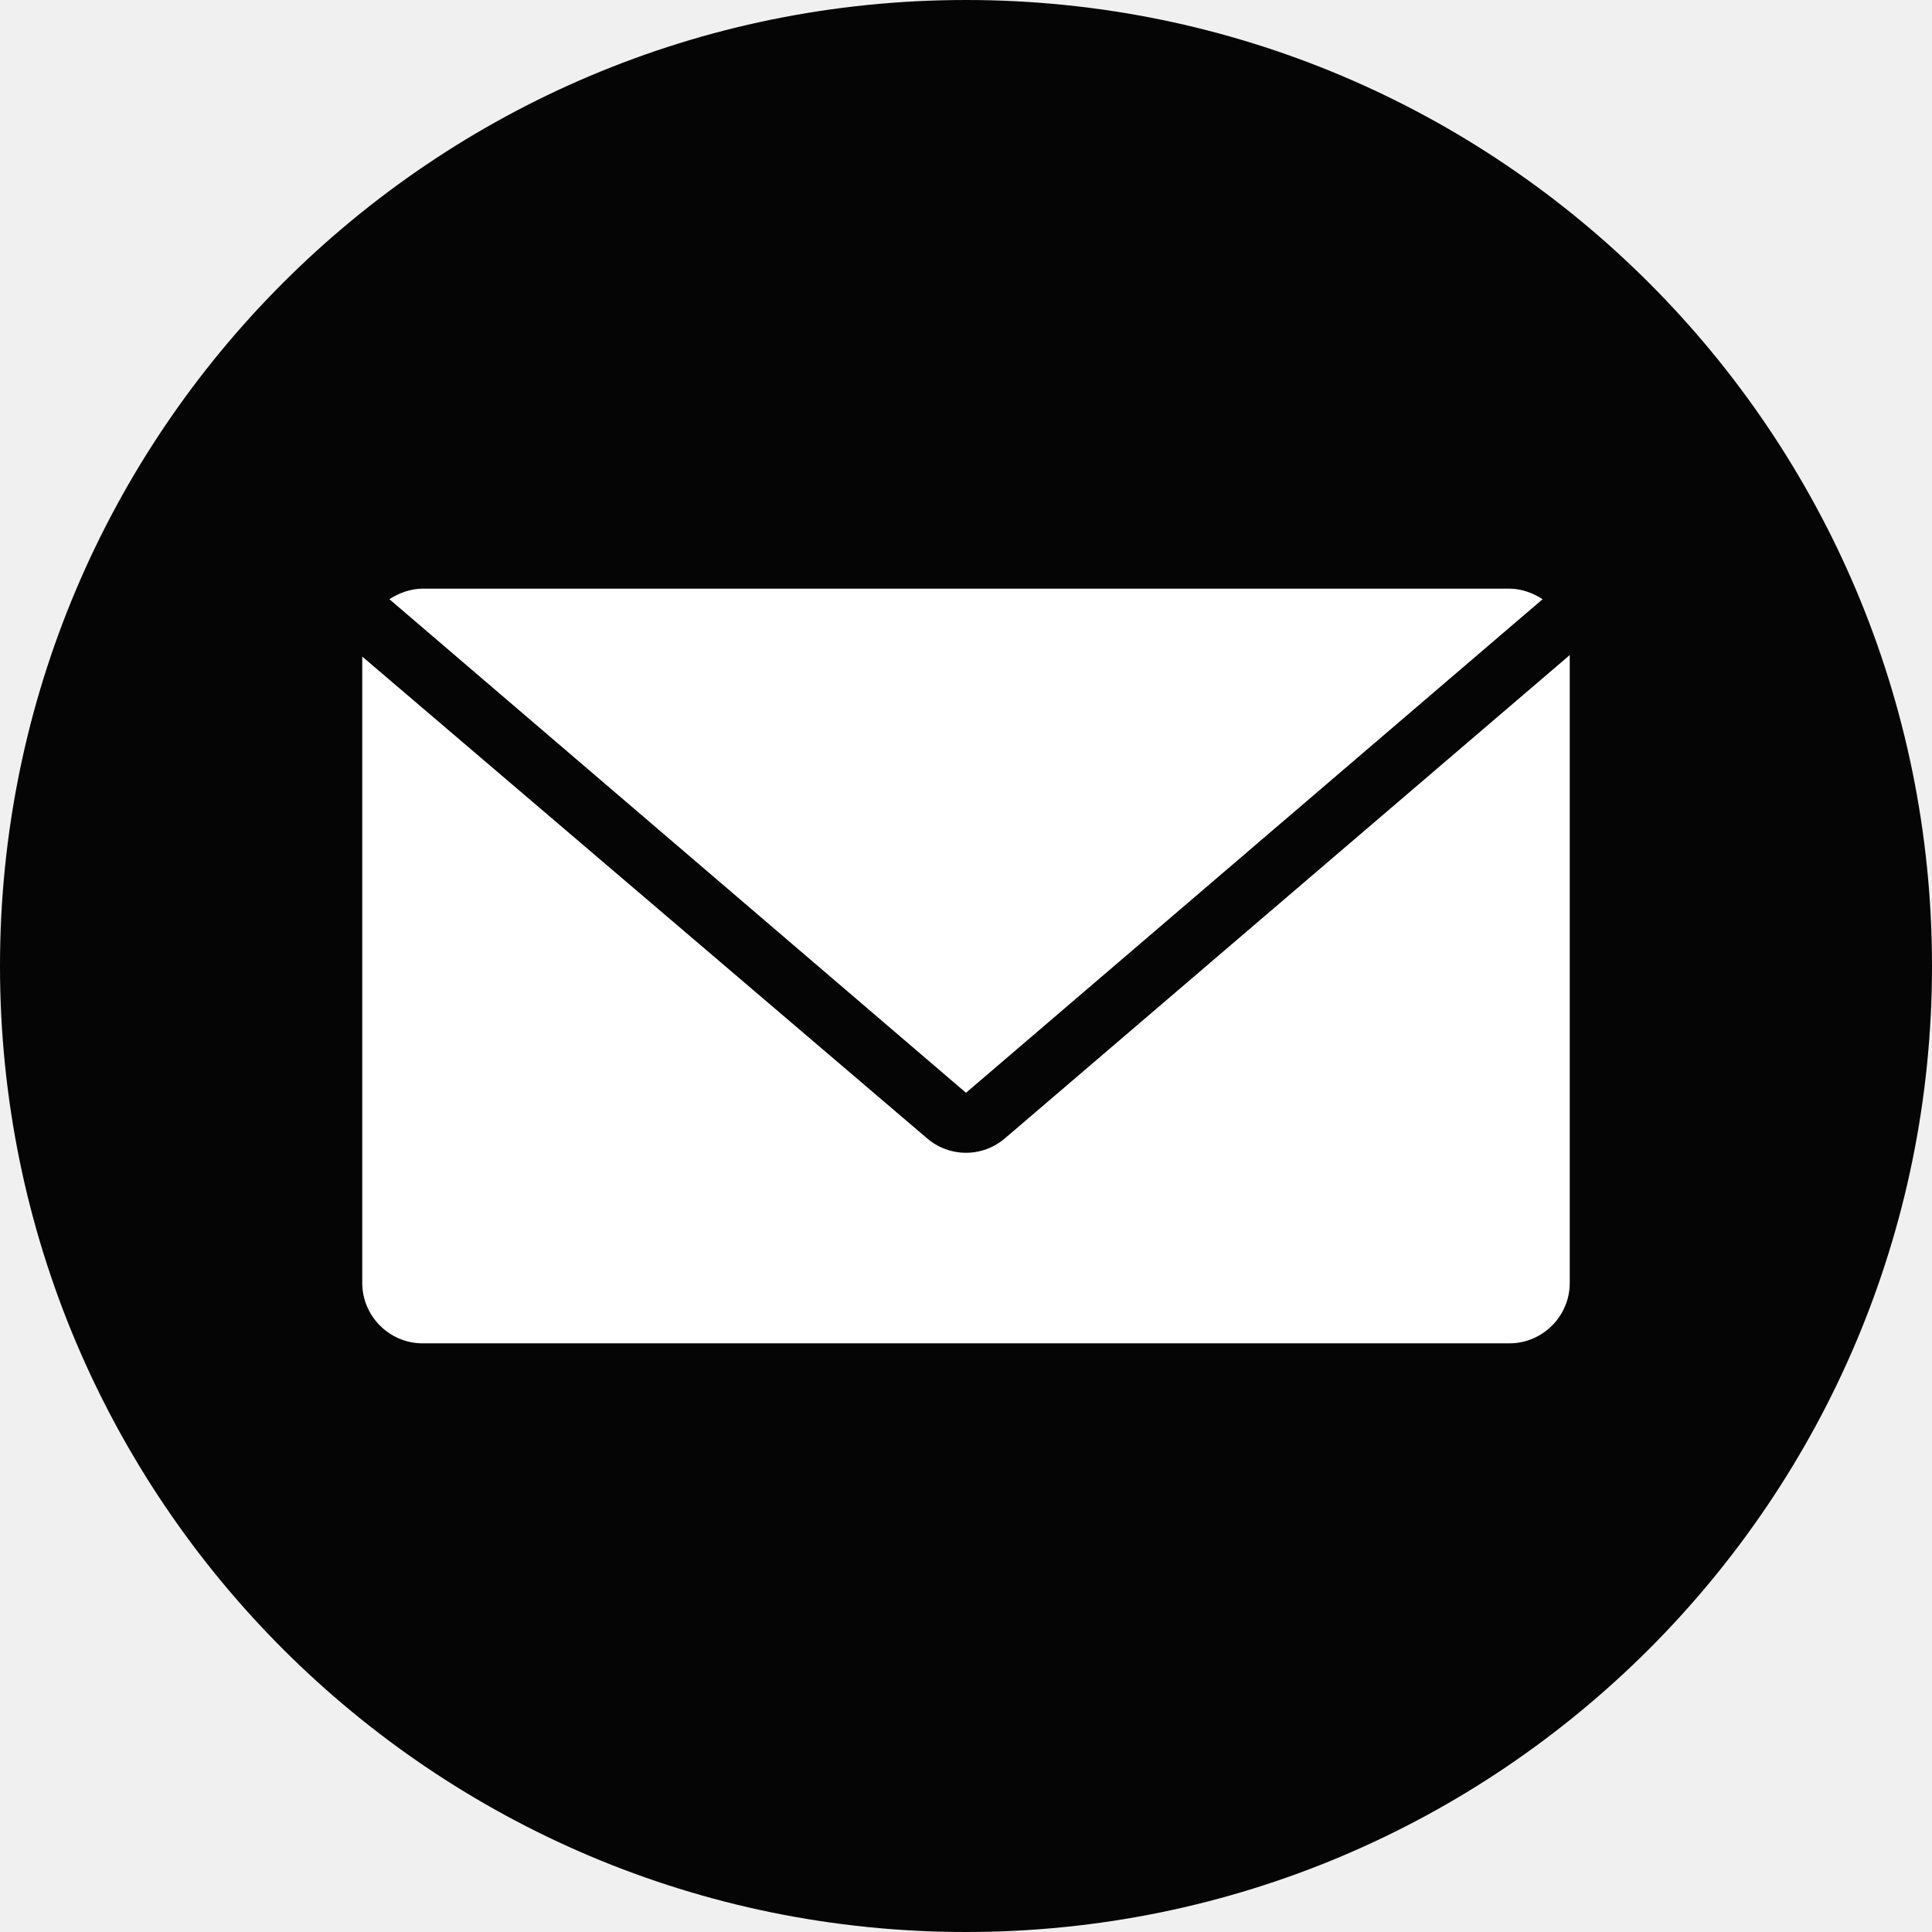
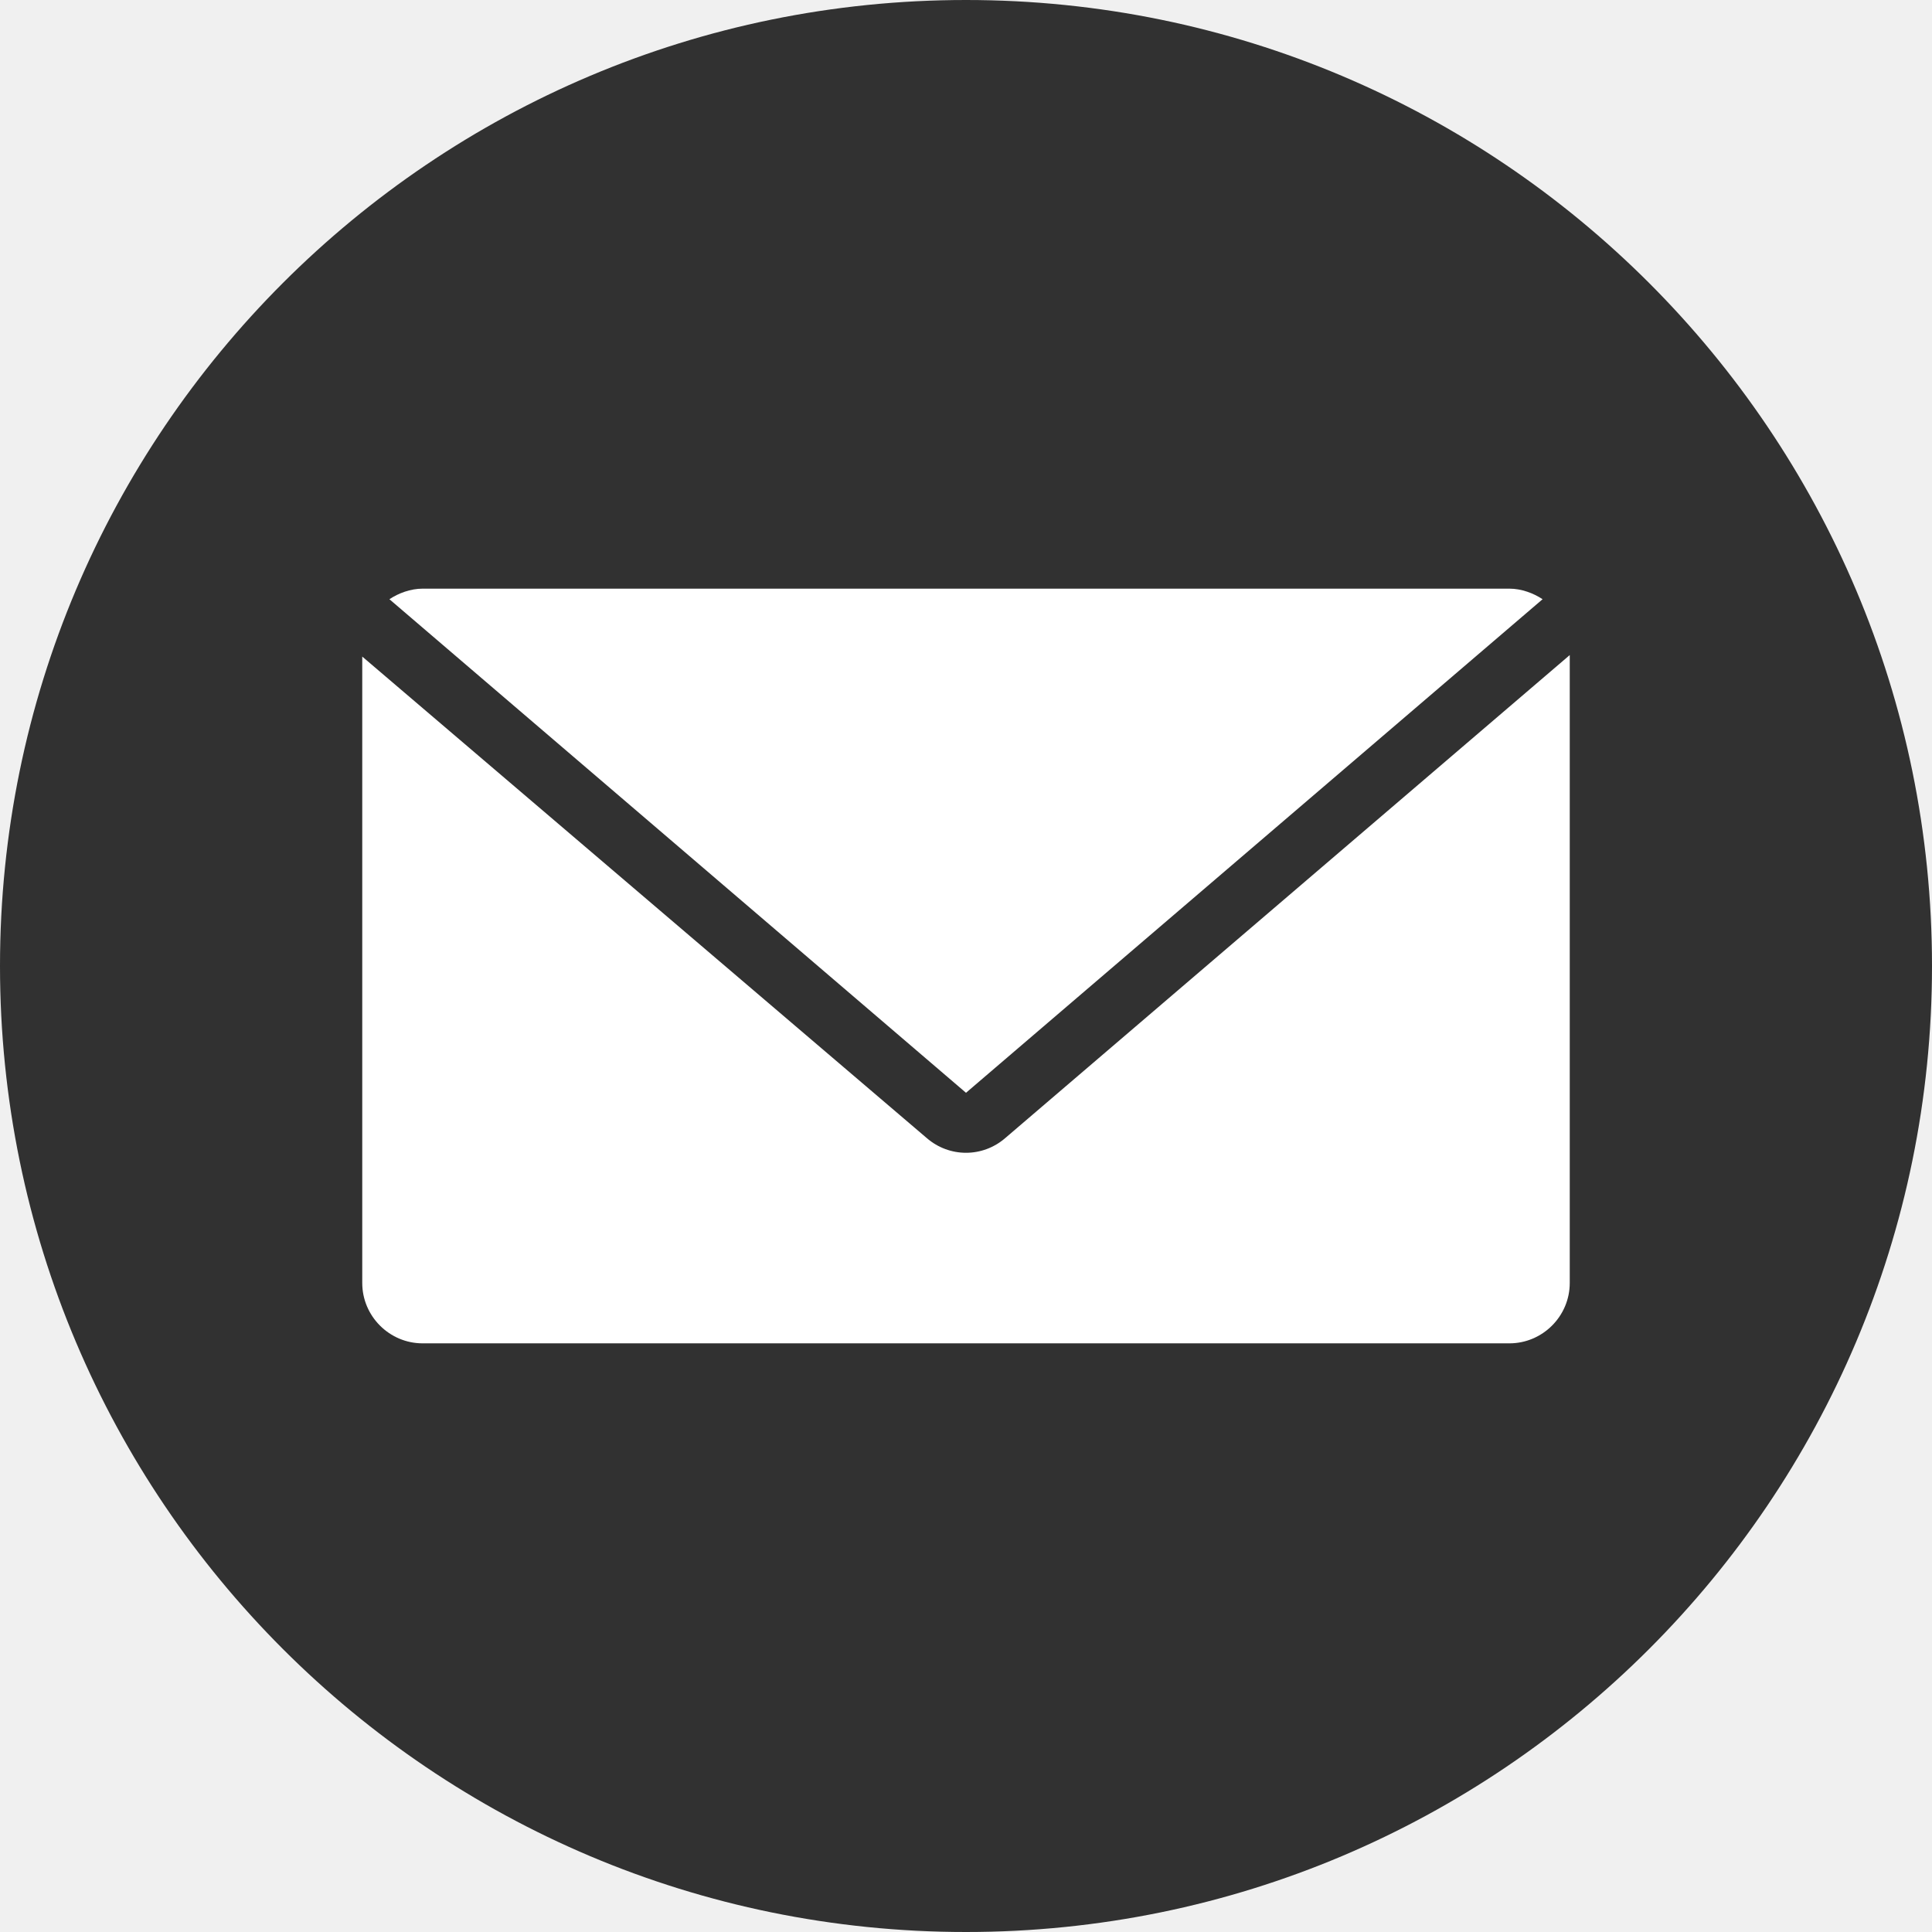
<svg xmlns="http://www.w3.org/2000/svg" width="128" height="128" viewBox="476 476 128 128">
  <g transform="translate(540 540)">
    <path vector-effect="non-scaling-stroke" d="M-540-540H540V540H-540z" fill="#fff" visibility="hidden" />
-     <circle vector-effect="non-scaling-stroke" cx="0" cy="0" r="64" fill="#050505" />
+     <circle vector-effect="non-scaling-stroke" cx="0" cy="0" r="64" fill="#313131" />
  </g>
  <path vector-effect="non-scaling-stroke" d="M64 72.4l38.2-32.7c-.6-.4-1.4-.7-2.2-.7H28c-.8 0-1.6.3-2.2.7L64 72.4zm2.6 3c-1.5 1.3-3.7 1.3-5.2 0L24 43.5V85c0 2.2 1.8 4 4 4h72c2.2 0 4-1.8 4-4V43.4l-37.4 32z" fill="#fff" transform="translate(476 476)" />
</svg>
